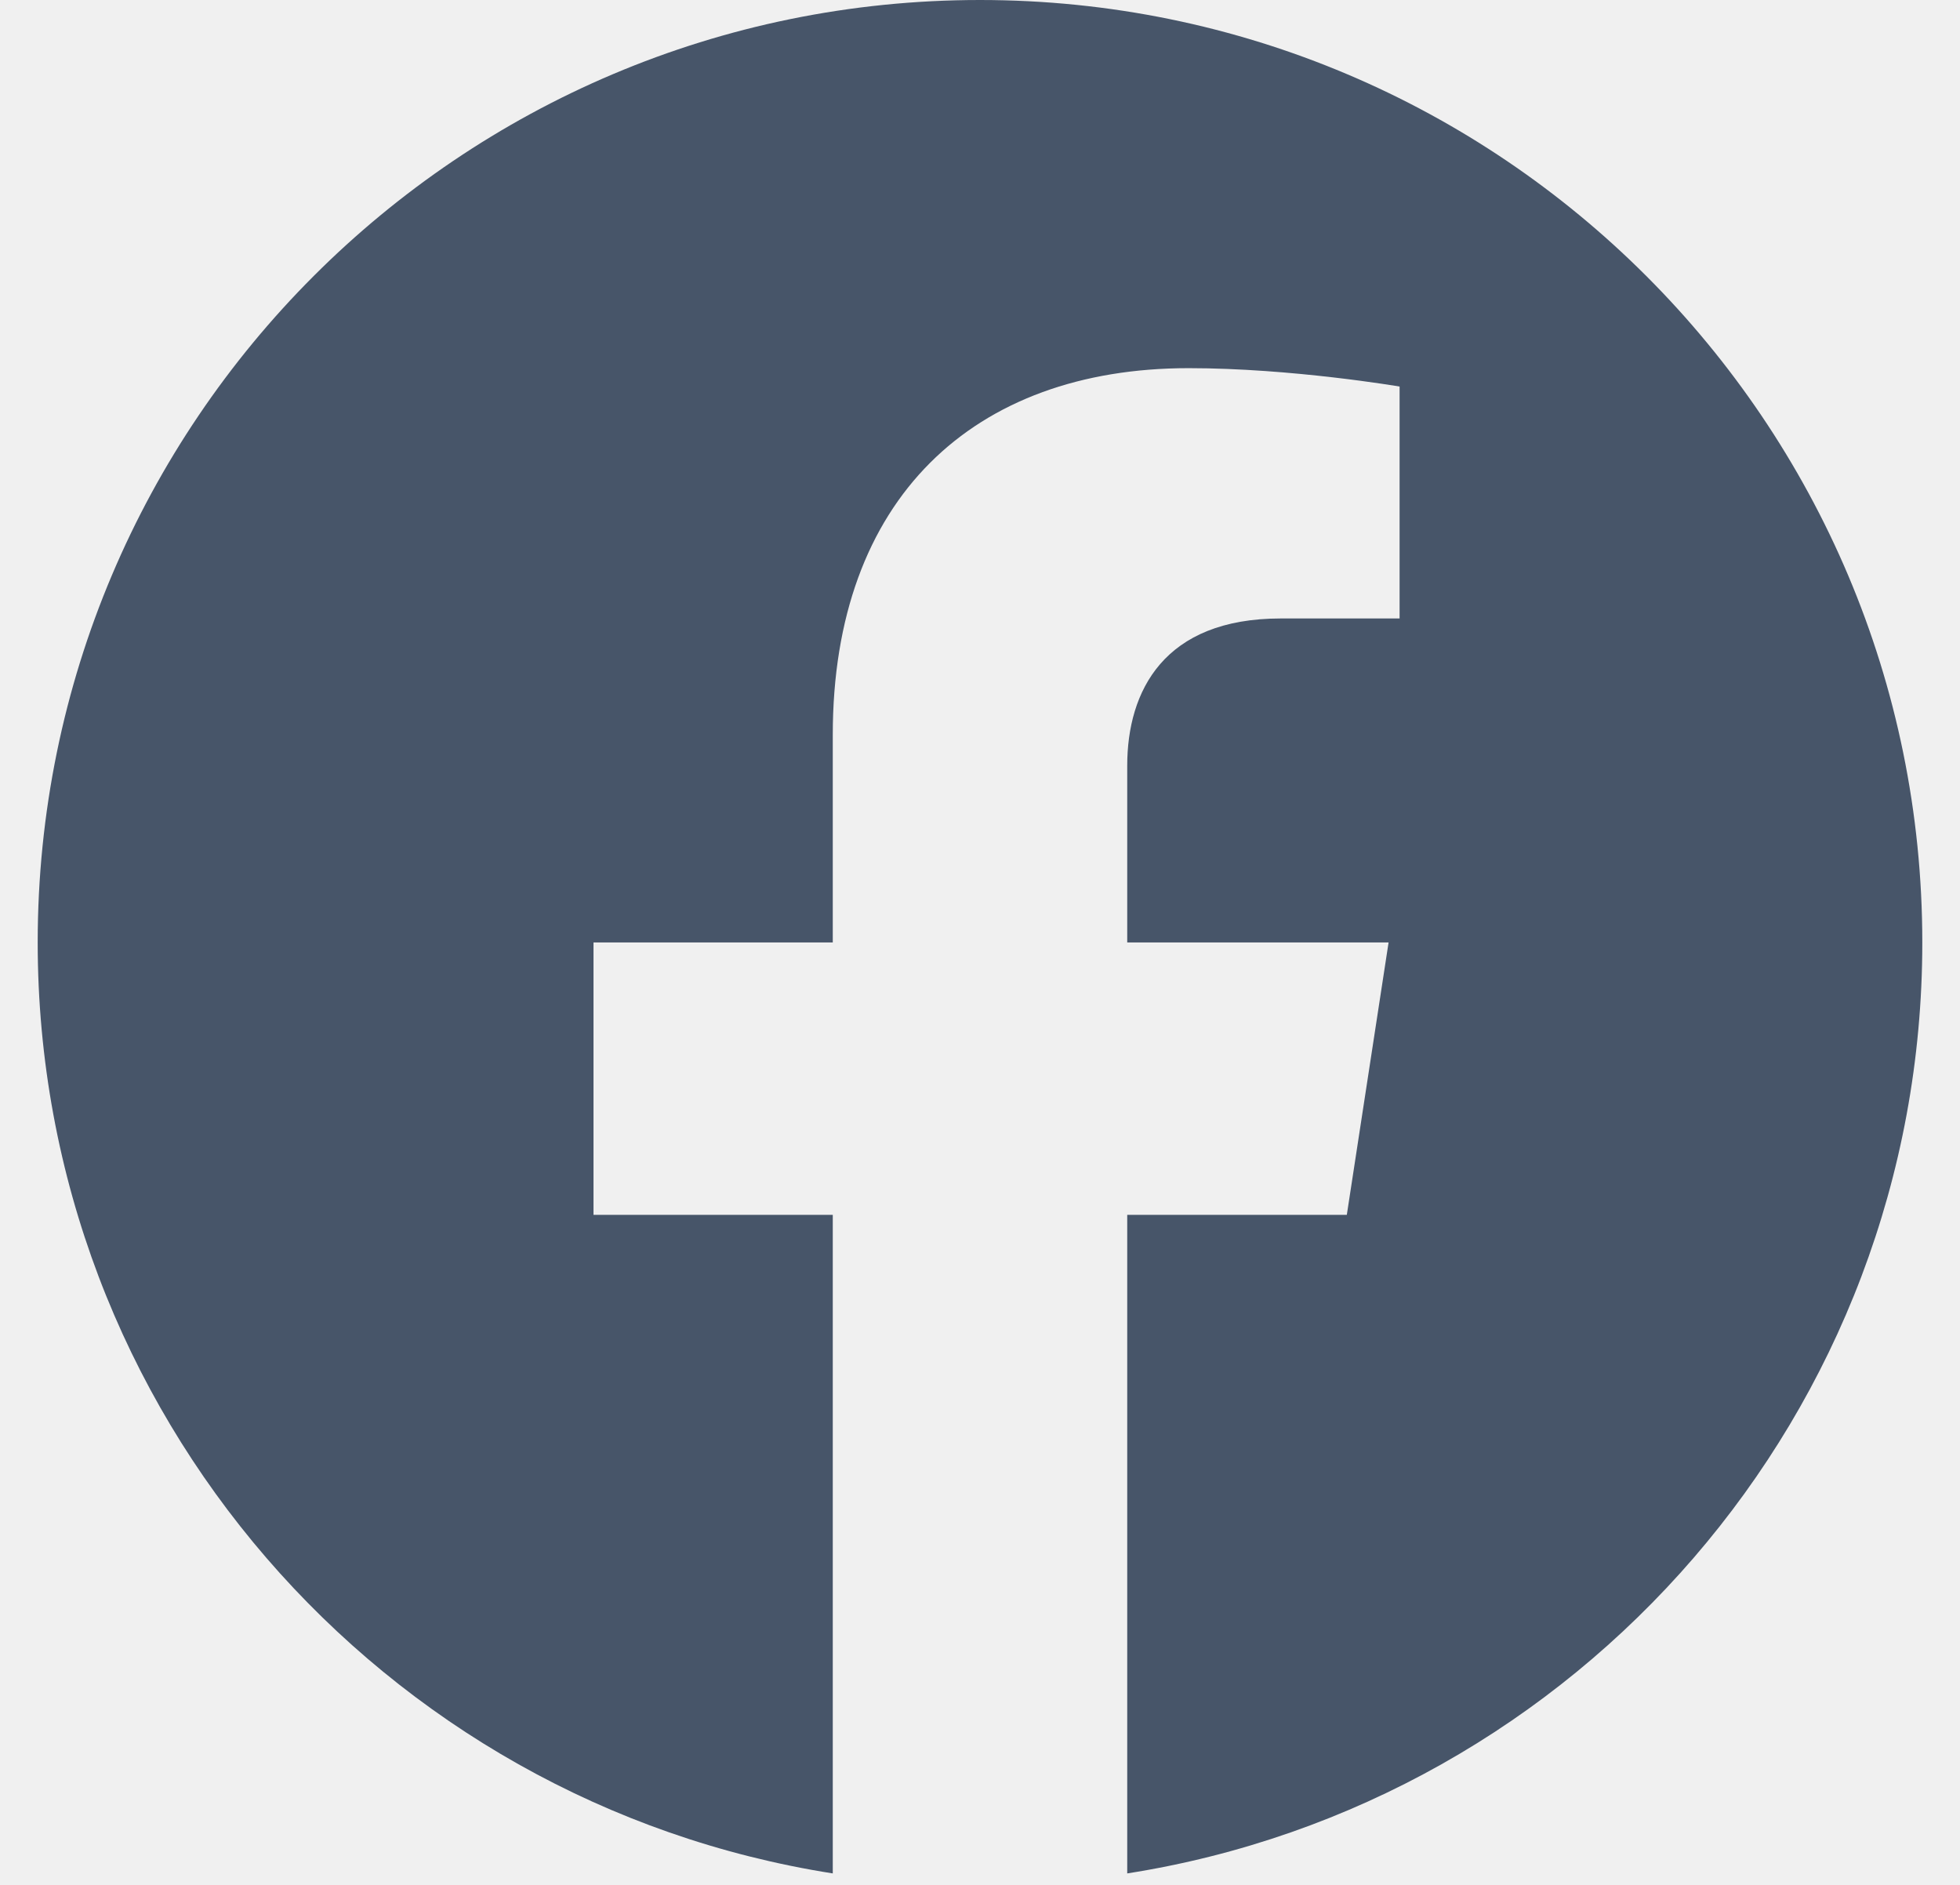
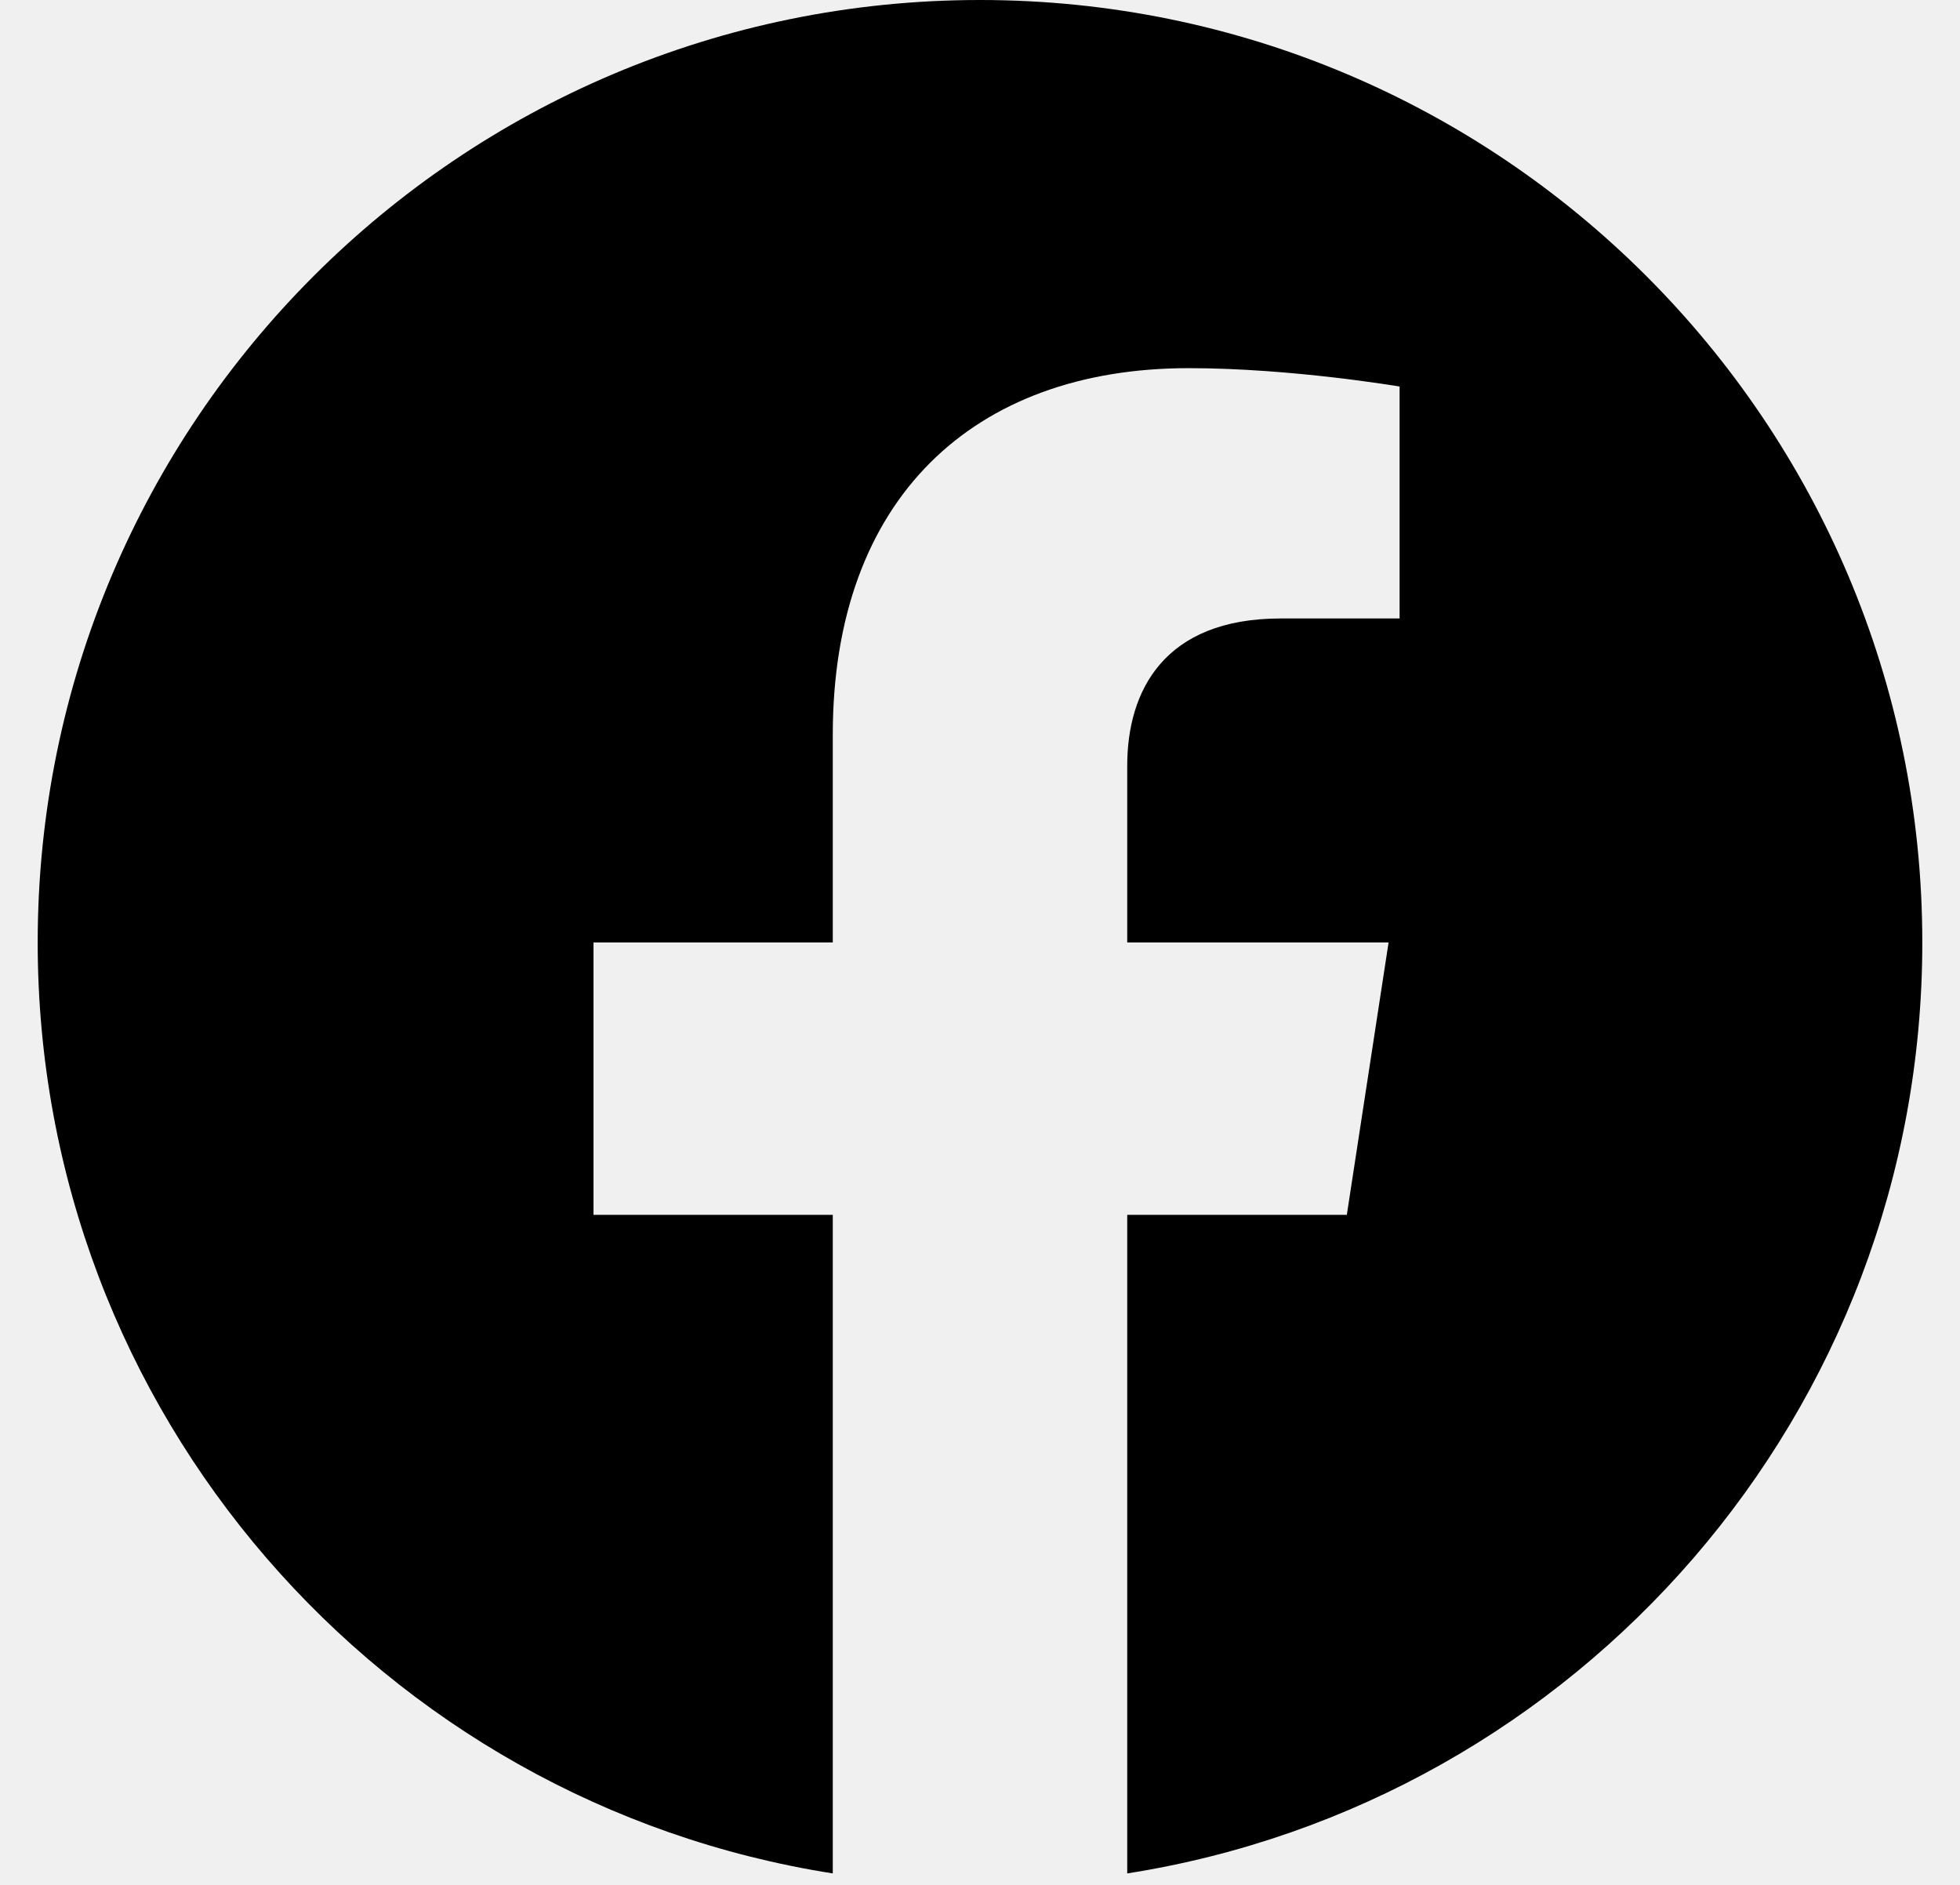
- <svg xmlns="http://www.w3.org/2000/svg" width="26" height="25" viewBox="0 0 26 25" fill="none">
-   <g clip-path="url(#clip0_1138_540)">
-     <path d="M25.5 12.5C25.5 5.596 19.904 0 13 0C6.096 0 0.5 5.596 0.5 12.5C0.5 18.739 5.071 23.91 11.047 24.848V16.113H7.873V12.5H11.047V9.746C11.047 6.613 12.913 4.883 15.768 4.883C17.136 4.883 18.566 5.127 18.566 5.127V8.203H16.99C15.438 8.203 14.953 9.167 14.953 10.156V12.5H18.42L17.866 16.113H14.953V24.848C20.929 23.91 25.5 18.739 25.5 12.5Z" fill="#475569" />
-   </g>
-   <defs>
-     <clipPath id="clip0_1138_540">
-       <rect width="25" height="25" fill="white" transform="translate(0.5)" />
-     </clipPath>
-   </defs>
+ <svg xmlns="http://www.w3.org/2000/svg" viewBox="0 0 26 25" width="26" height="25" fill="none">
+   <path fill="currentColor" d="M25.5 12.5C25.5 5.596 19.904 0 13 0C6.096 0 0.5 5.596 0.5 12.5C0.5 18.739 5.071 23.91 11.047 24.848V16.113H7.873V12.5H11.047V9.746C11.047 6.613 12.913 4.883 15.768 4.883C17.136 4.883 18.566 5.127 18.566 5.127V8.203H16.99C15.438 8.203 14.953 9.167 14.953 10.156V12.5H18.42L17.866 16.113H14.953V24.848C20.929 23.91 25.5 18.739 25.5 12.5Z" />
</svg>
